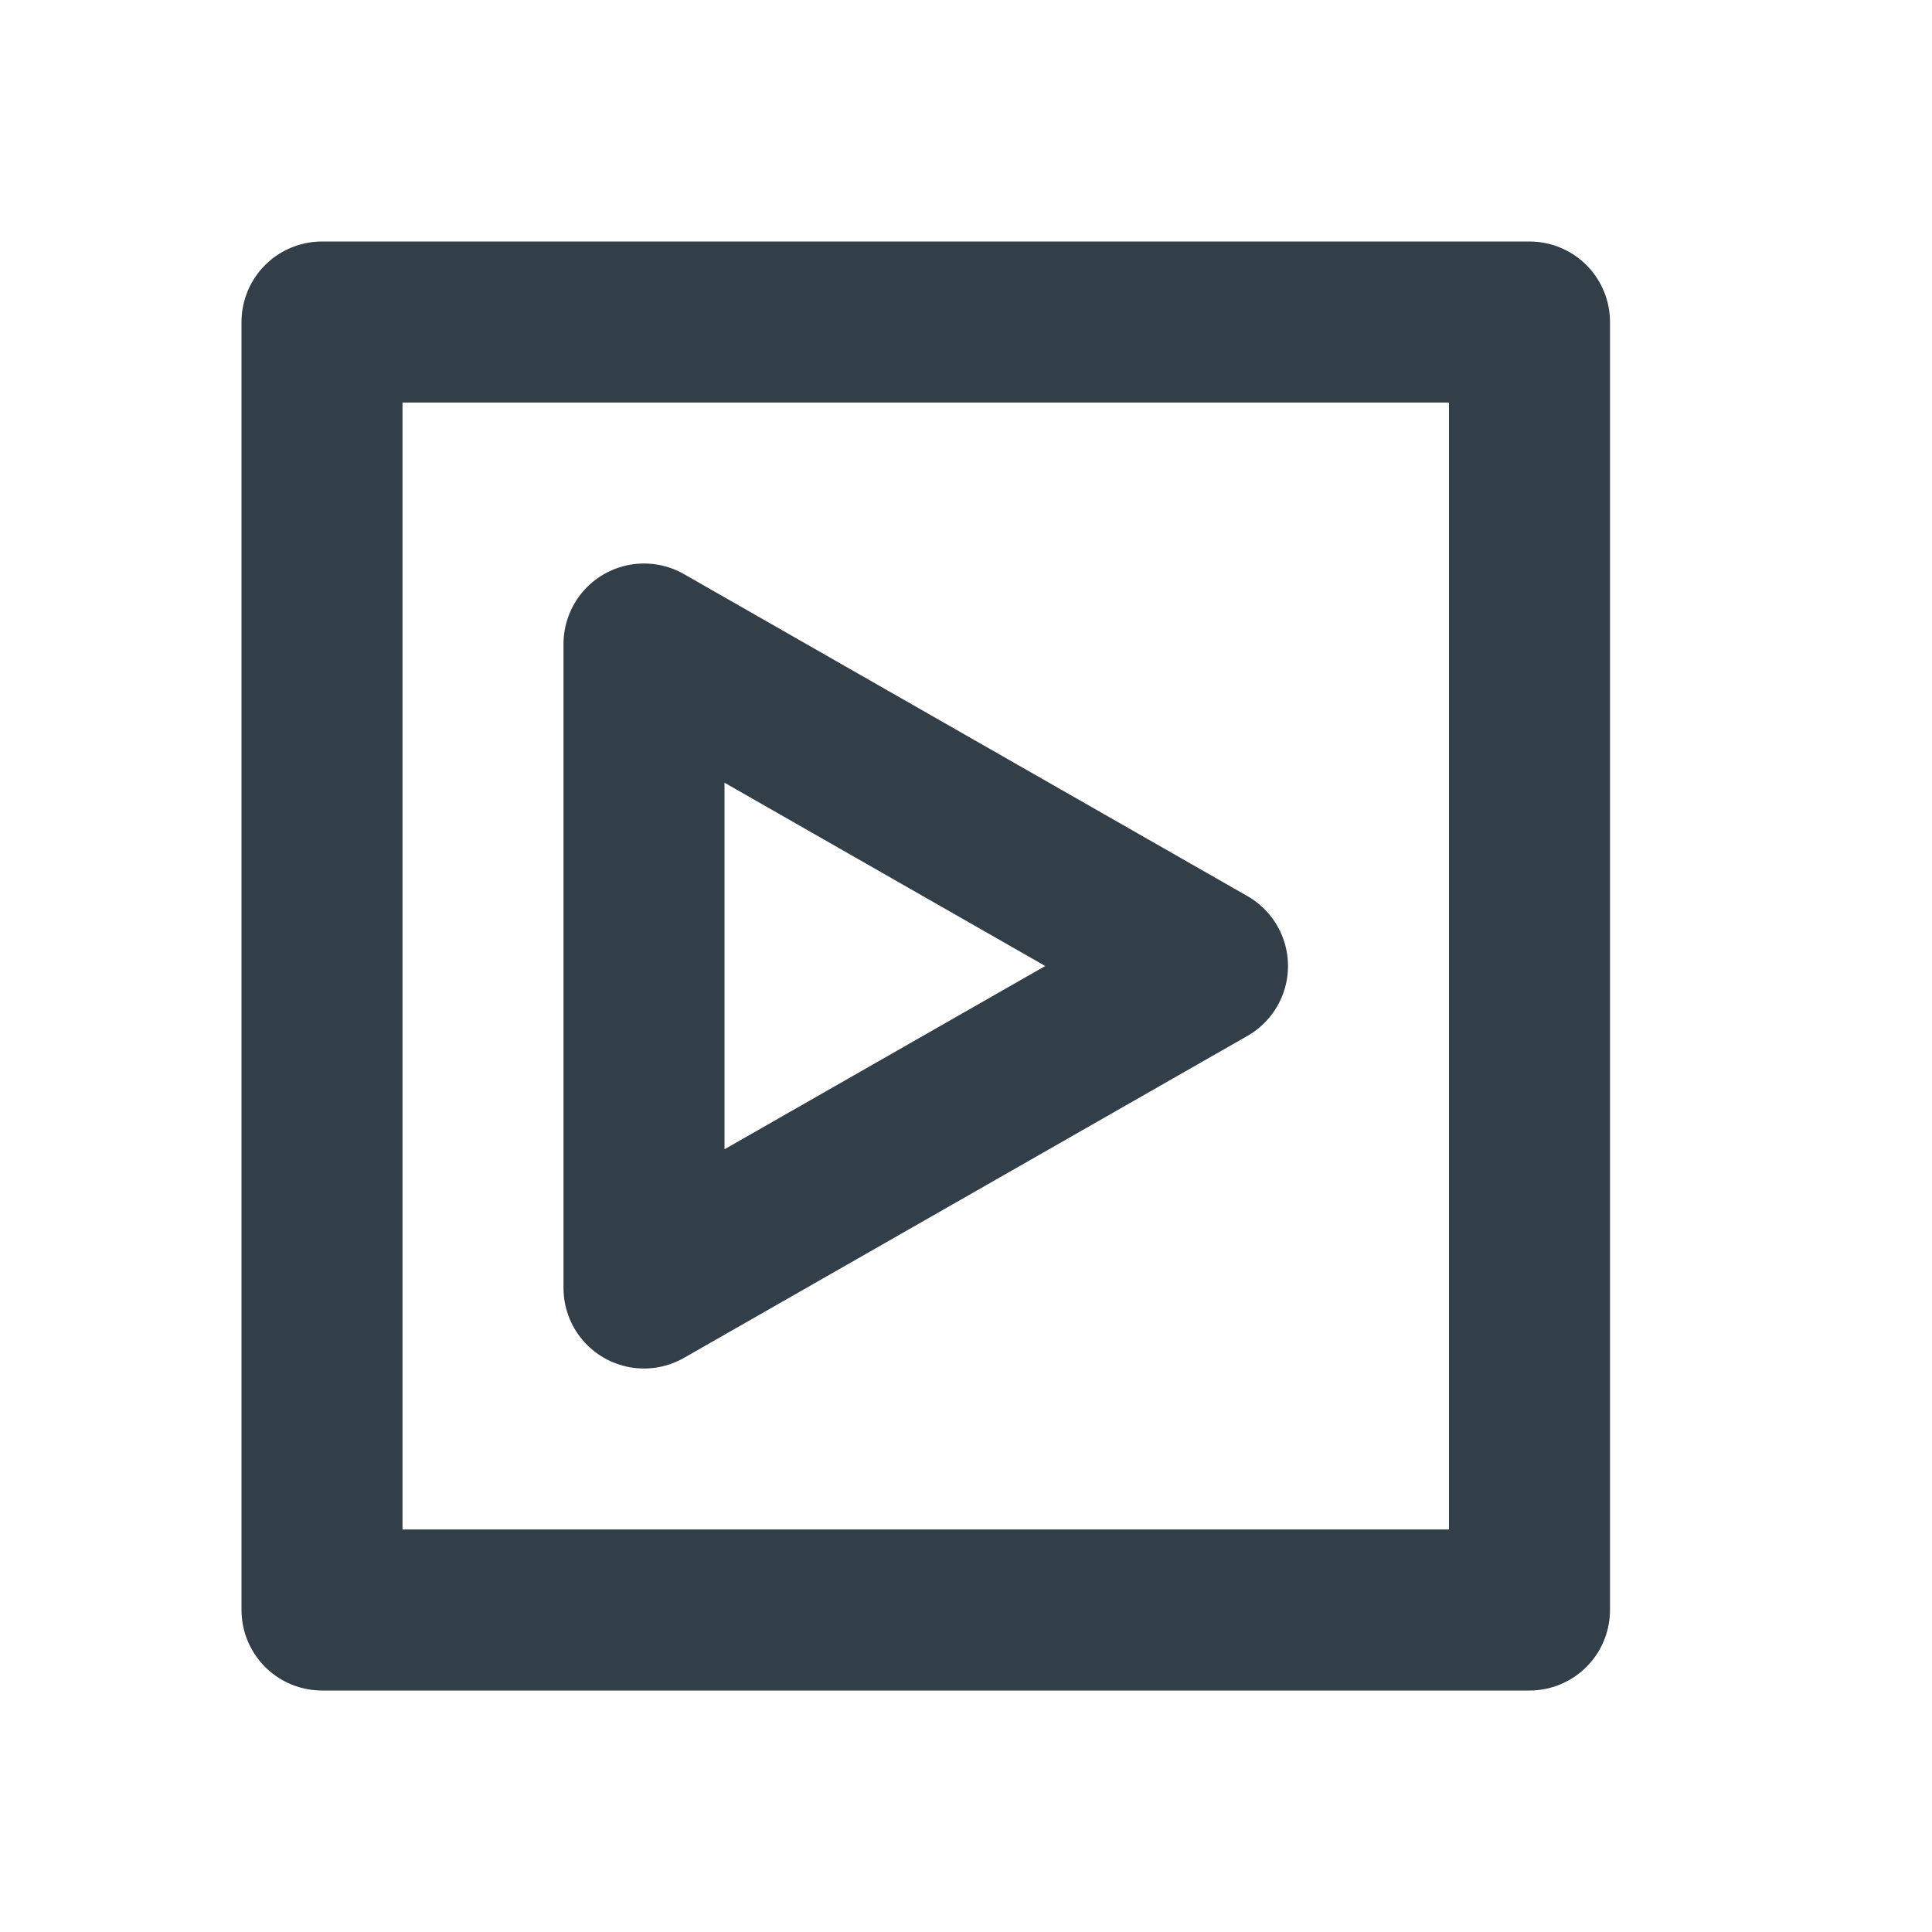
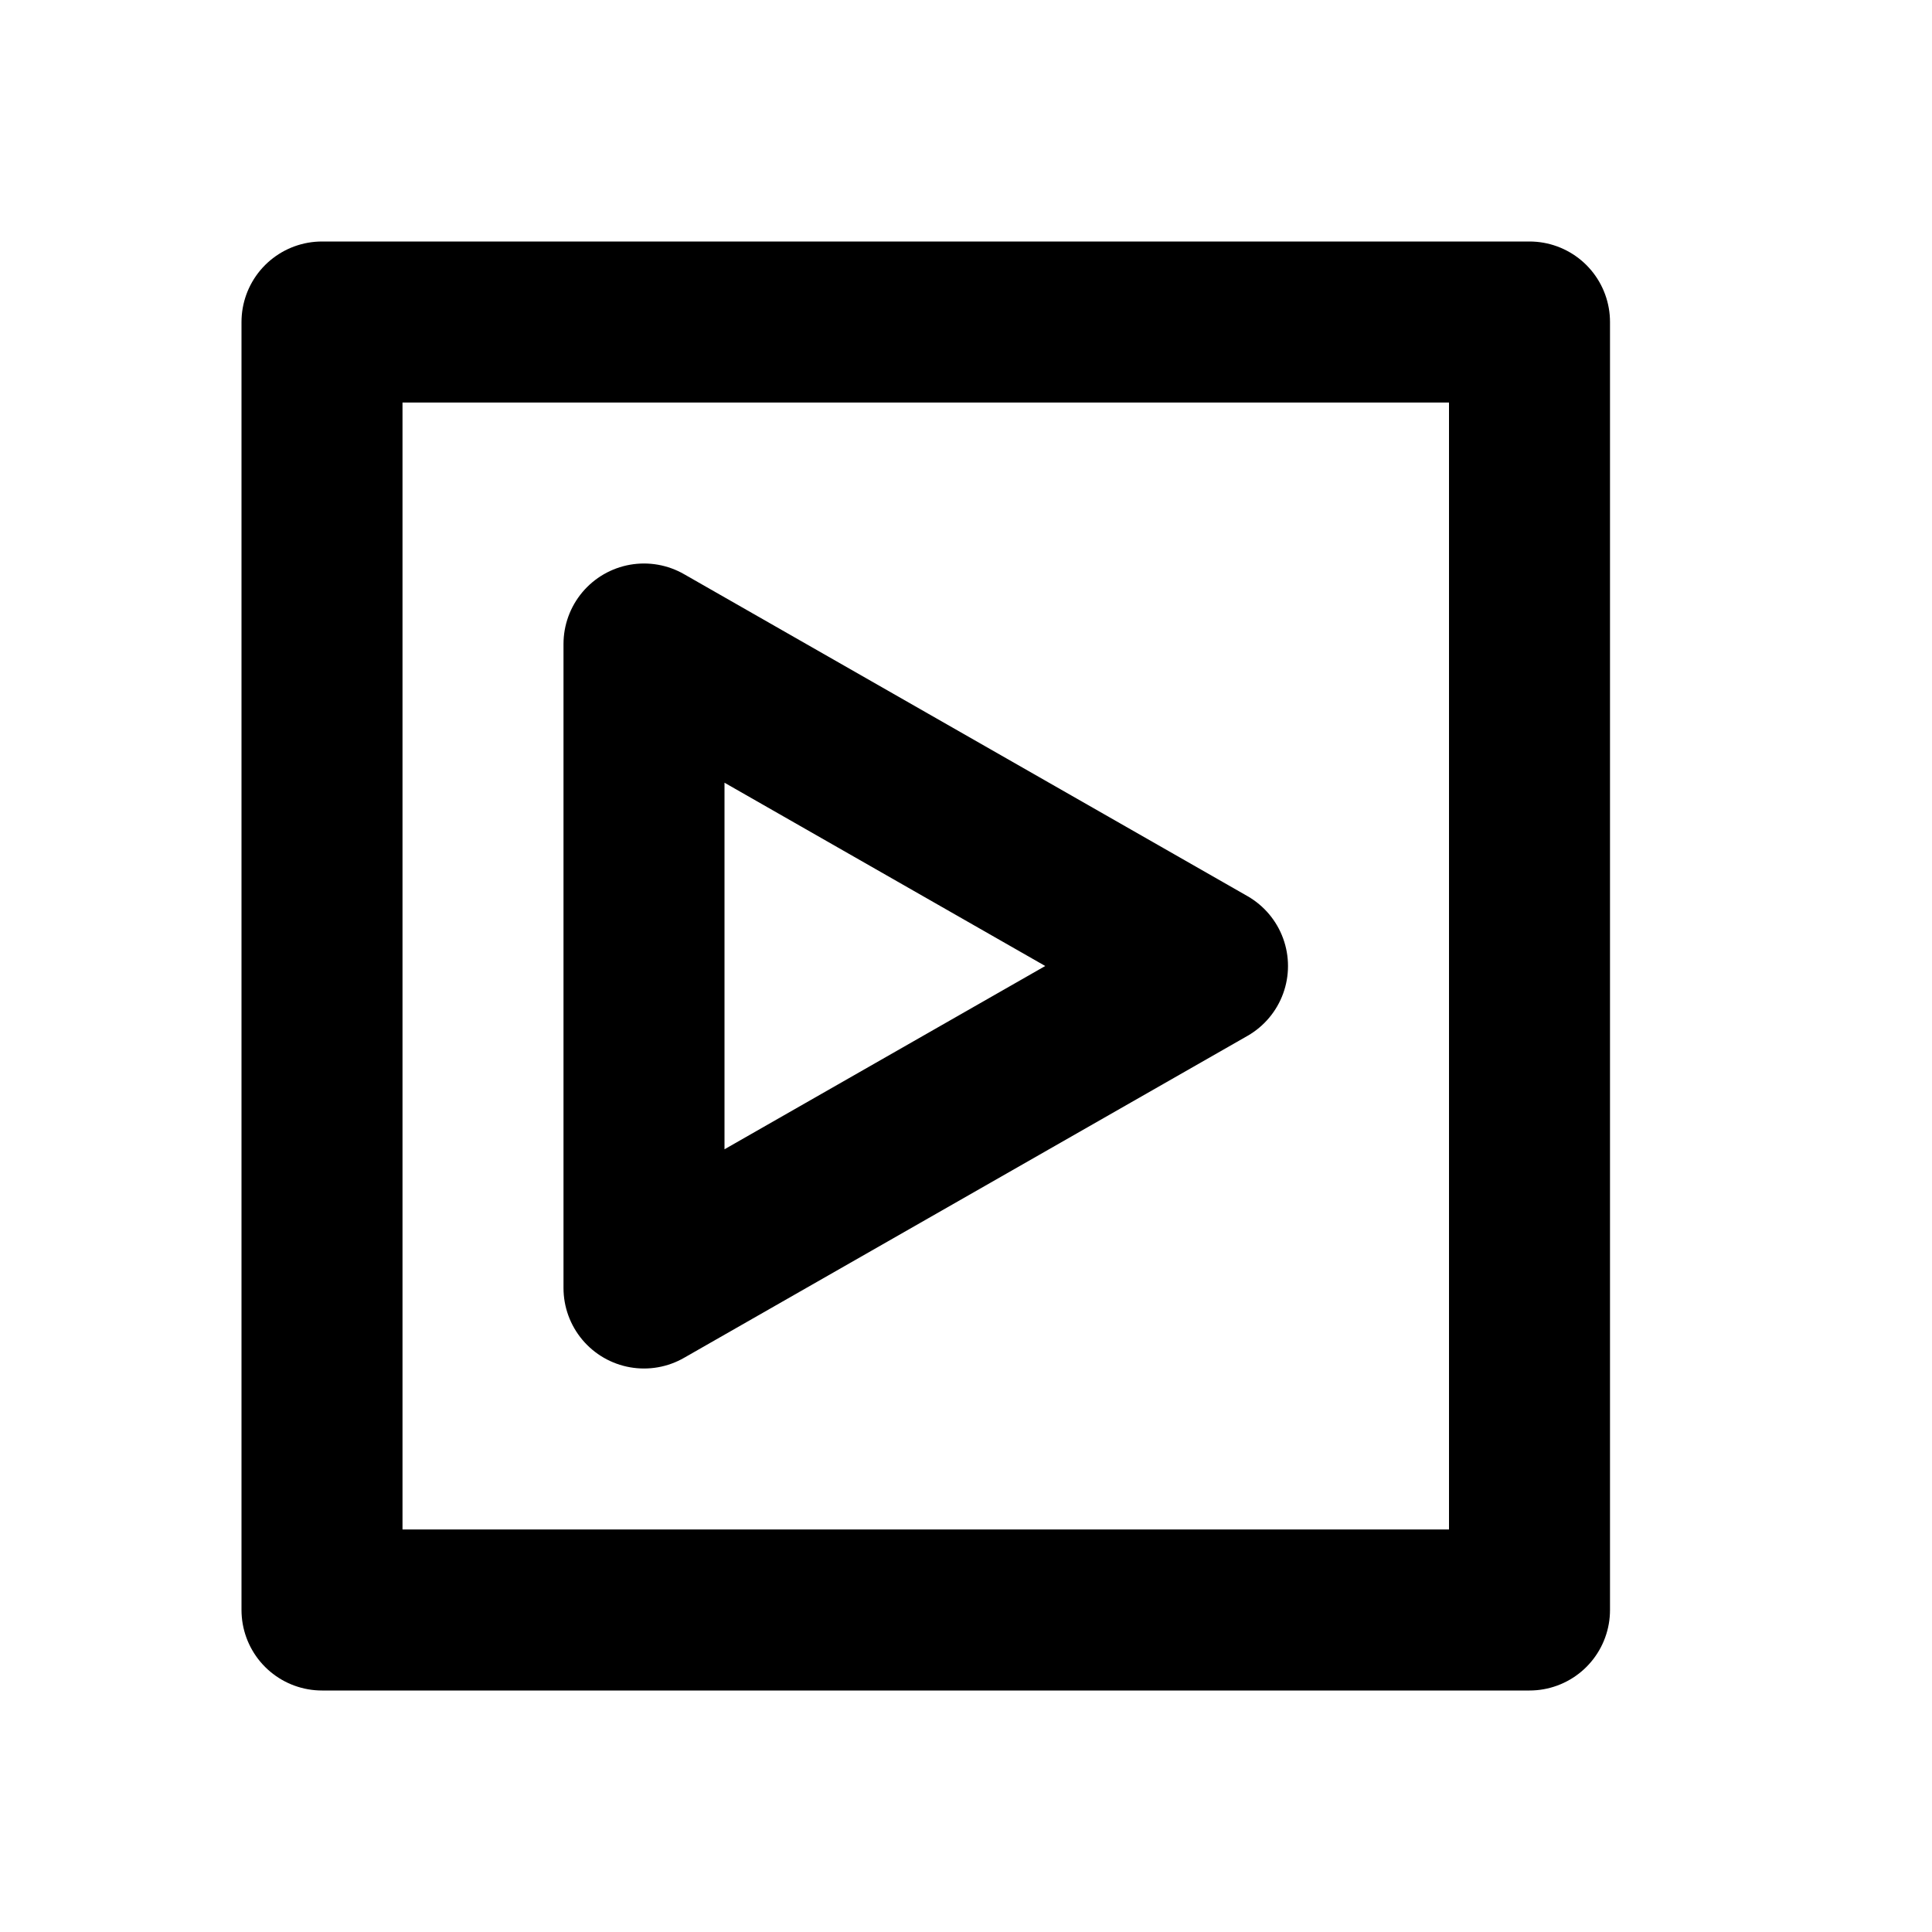
<svg xmlns="http://www.w3.org/2000/svg" width="24" height="24" viewBox="0 0 24 24" fill="none">
-   <path d="M19 4H4V20H19V4Z" stroke="#323E48" stroke-width="2" stroke-linejoin="round" />
-   <path d="M15 12L8 8V16L15 12Z" stroke="#323E48" stroke-width="2" stroke-linejoin="round" />
+   <path d="M19 4H4V20H19V4Z" stroke="currentColor" stroke-width="2" stroke-linejoin="round" />
+   <path d="M15 12L8 8V16L15 12Z" stroke="currentColor" stroke-width="2" stroke-linejoin="round" />
</svg>
